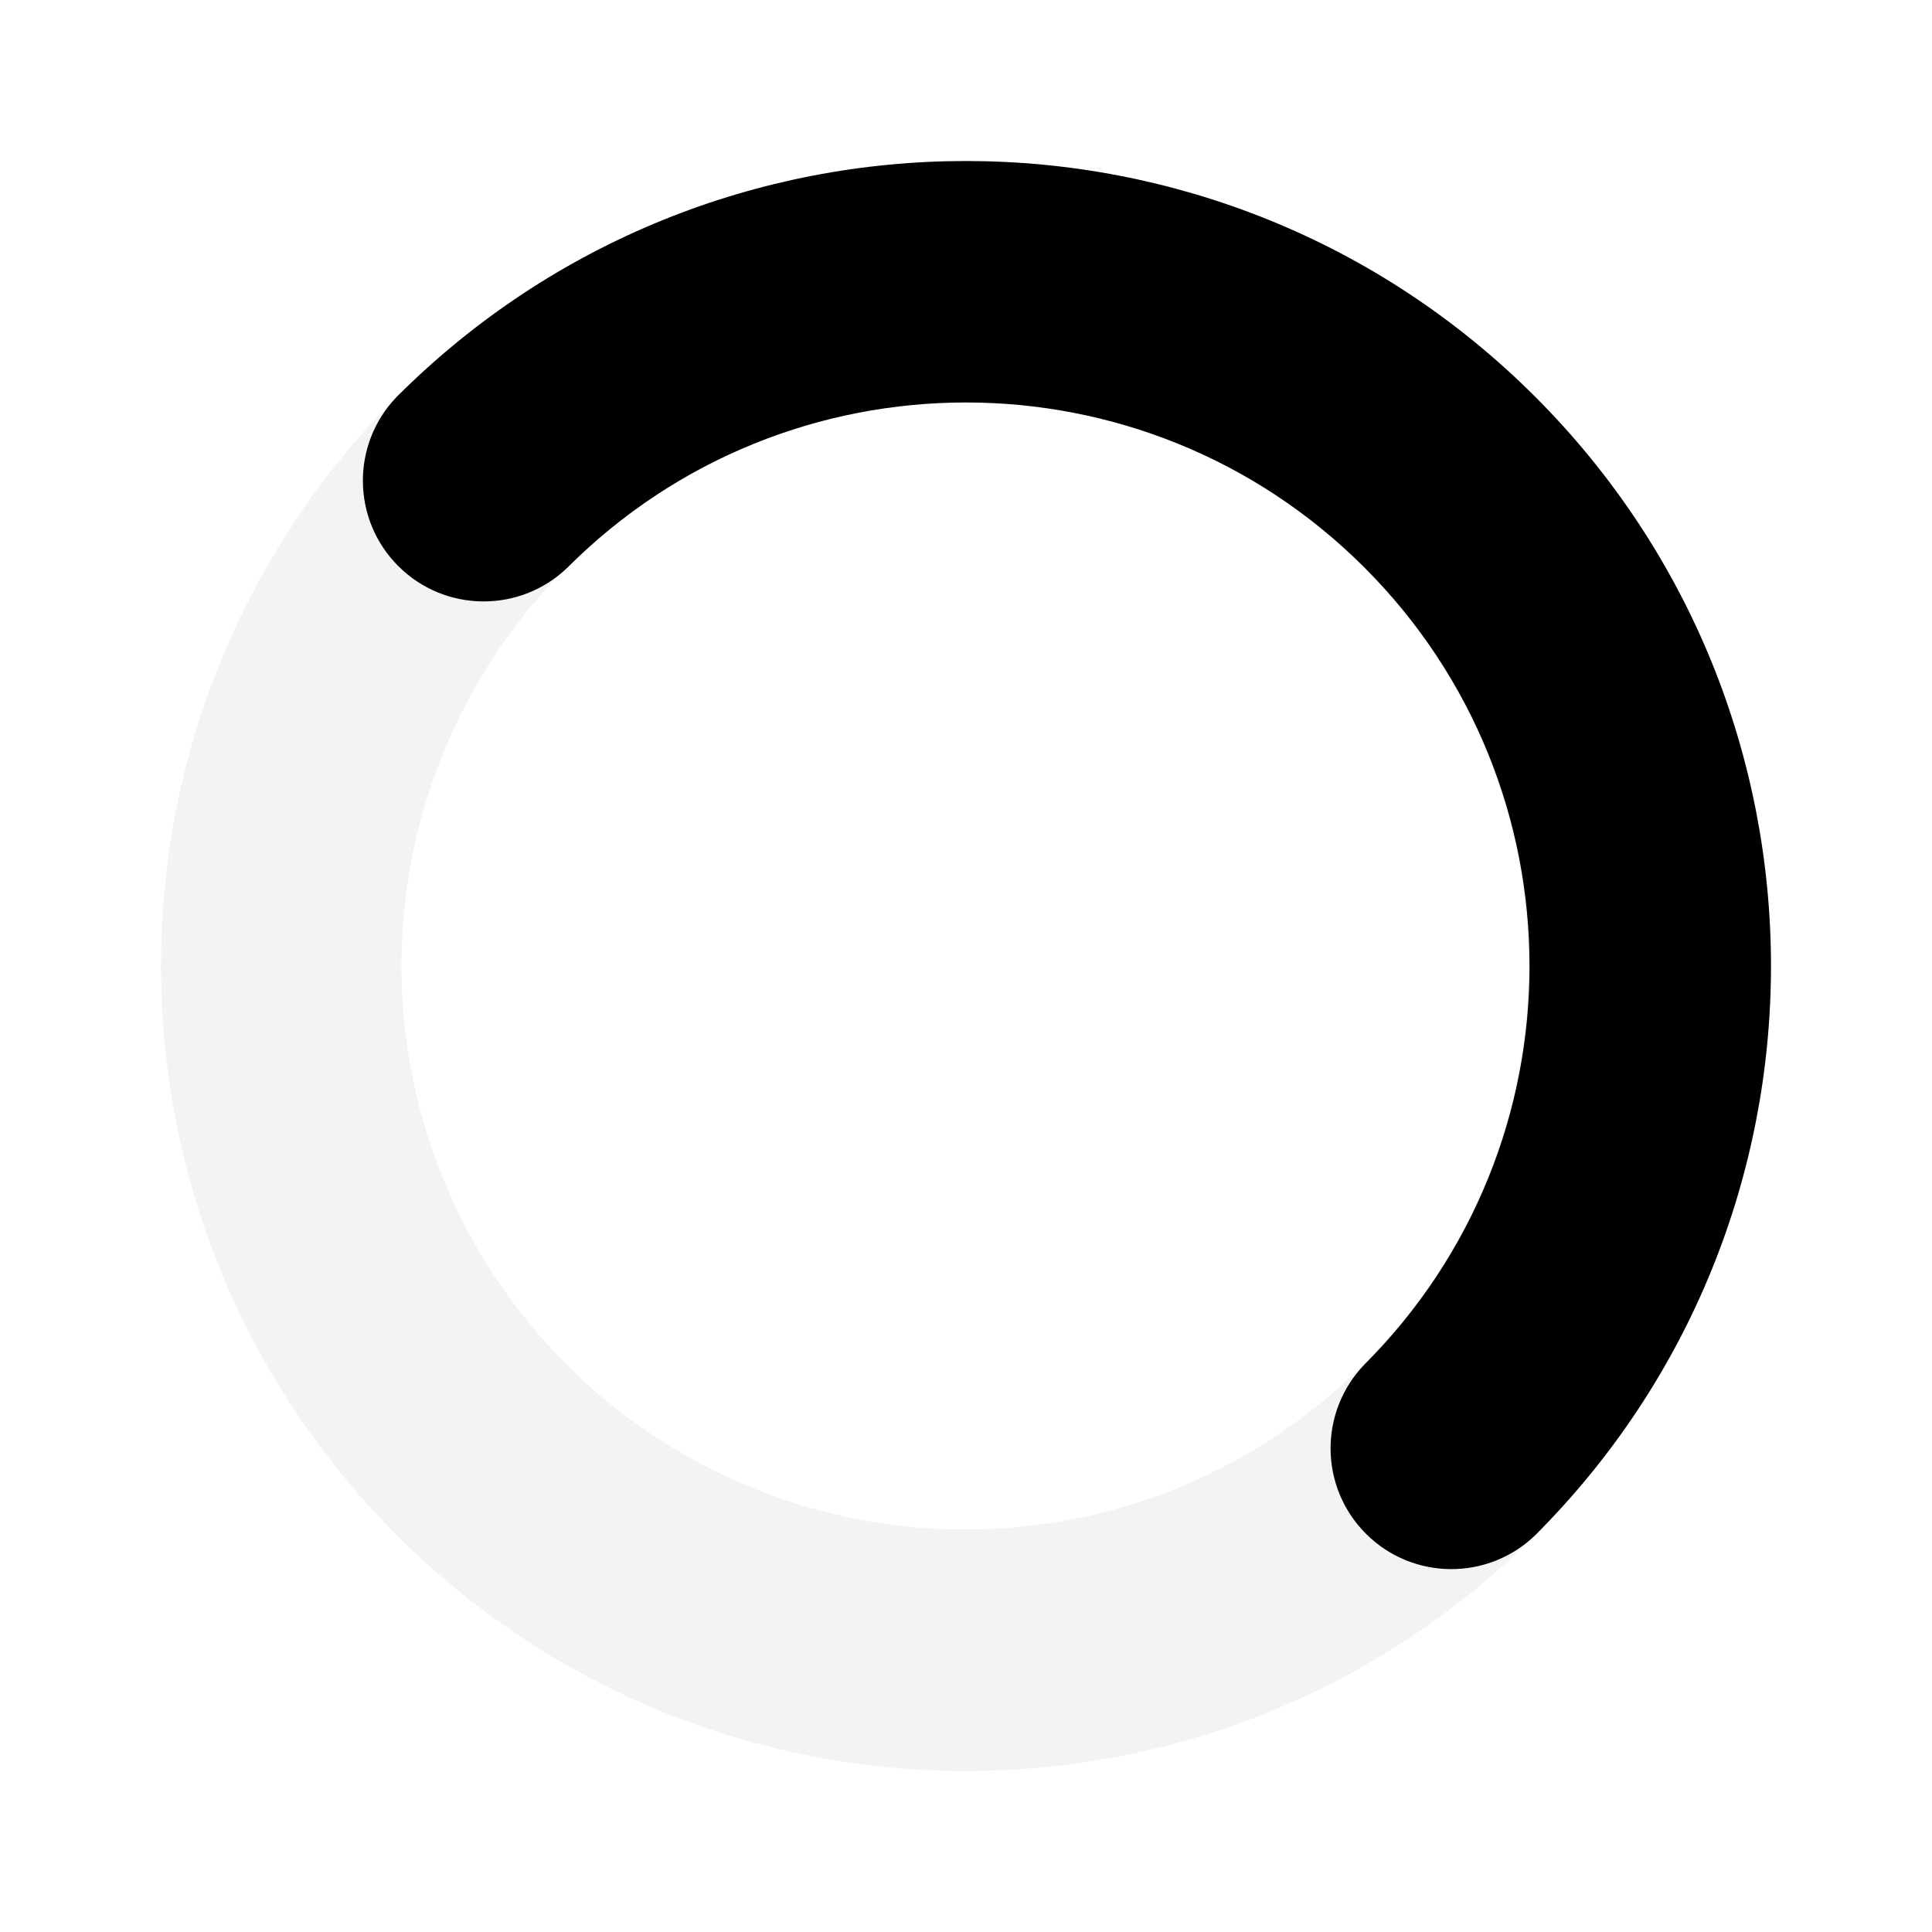
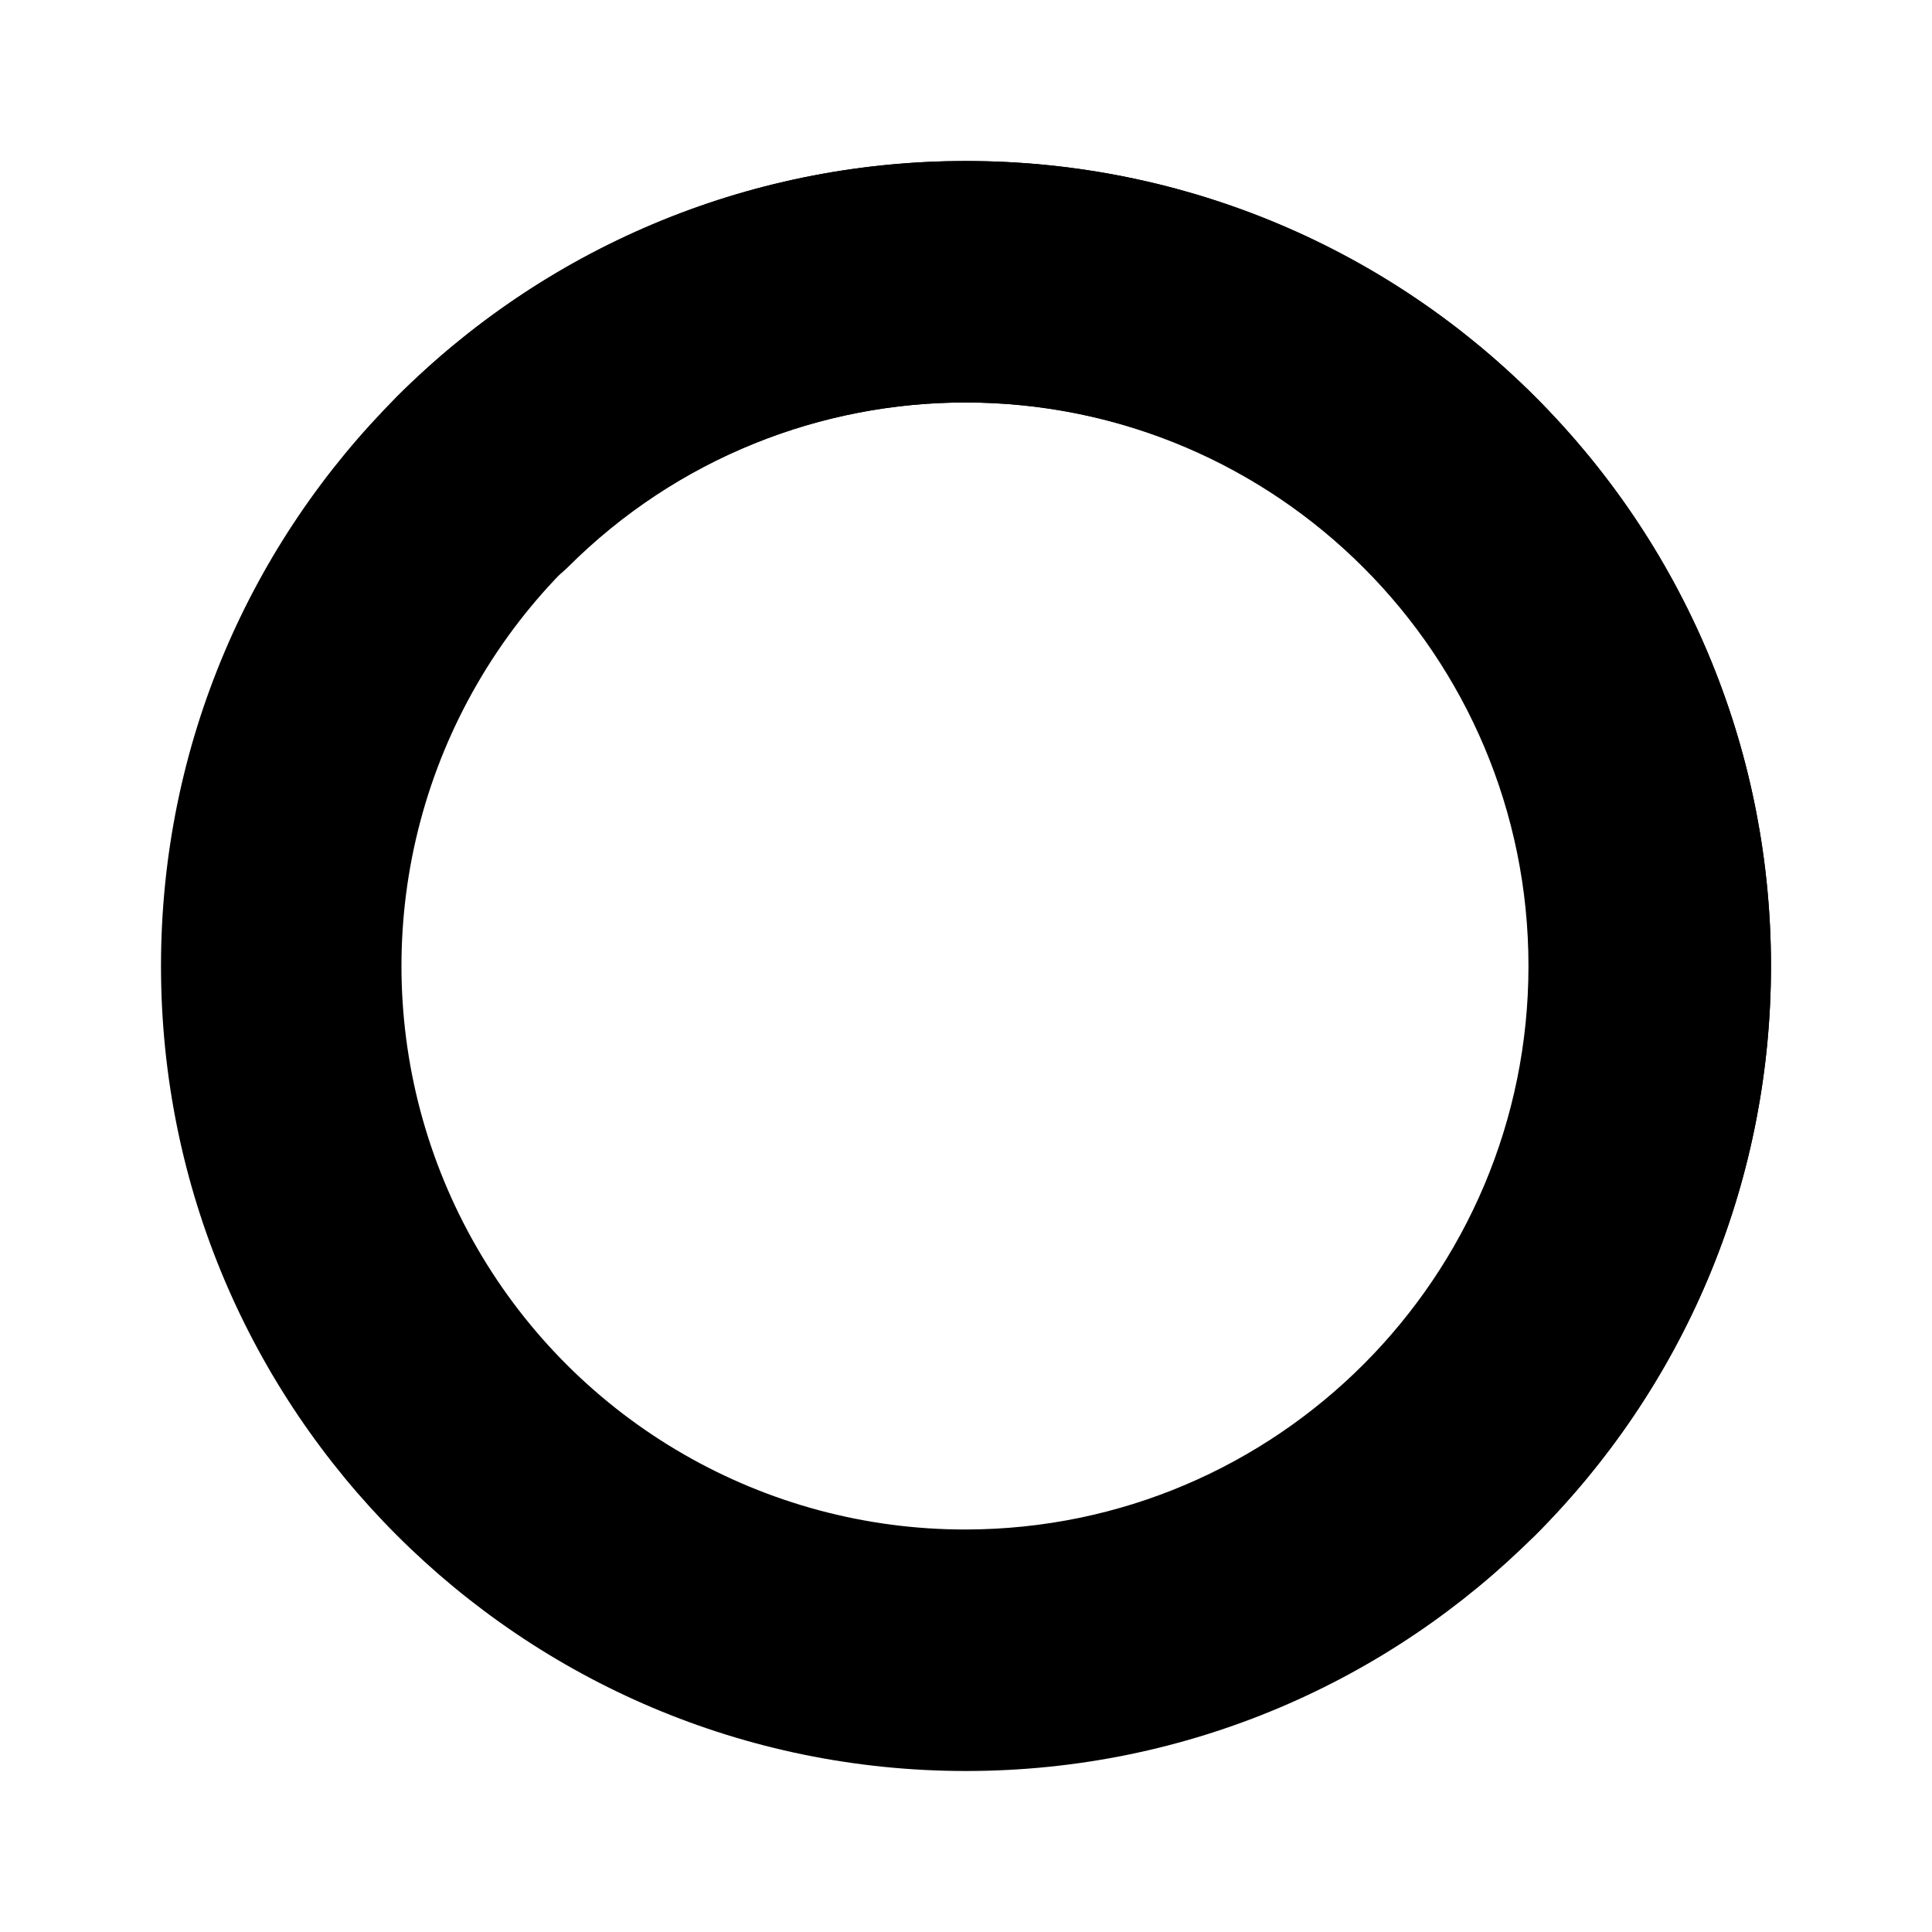
<svg xmlns="http://www.w3.org/2000/svg" t="1668678519444" class="icon" viewBox="0 0 1024 1024" version="1.1" p-id="8890" width="200" height="200">
-   <path d="M512 85.333c235.648 0 426.667 191.019 426.667 426.667s-191.019 426.667-426.667 426.667S85.333 747.648 85.333 512 276.352 85.333 512 85.333z m0 128a298.667 298.667 0 1 0 0 597.333 298.667 298.667 0 0 0 0-597.333z" fill="#000000" fill-opacity=".05" p-id="8891" />
+   <path d="M512 85.333c235.648 0 426.667 191.019 426.667 426.667s-191.019 426.667-426.667 426.667S85.333 747.648 85.333 512 276.352 85.333 512 85.333z m0 128a298.667 298.667 0 1 0 0 597.333 298.667 298.667 0 0 0 0-597.333z" fill="#000000" fillOpacity=".05" p-id="8891" />
  <path d="M813.696 813.696c166.613-166.613 166.613-436.779 0-603.392-166.613-166.613-436.779-166.613-603.392 0A64 64 0 0 0 300.8 300.8a298.667 298.667 0 1 1 422.4 422.4 64 64 0 0 0 90.496 90.496z" fill="#000000" p-id="8892" />
</svg>
